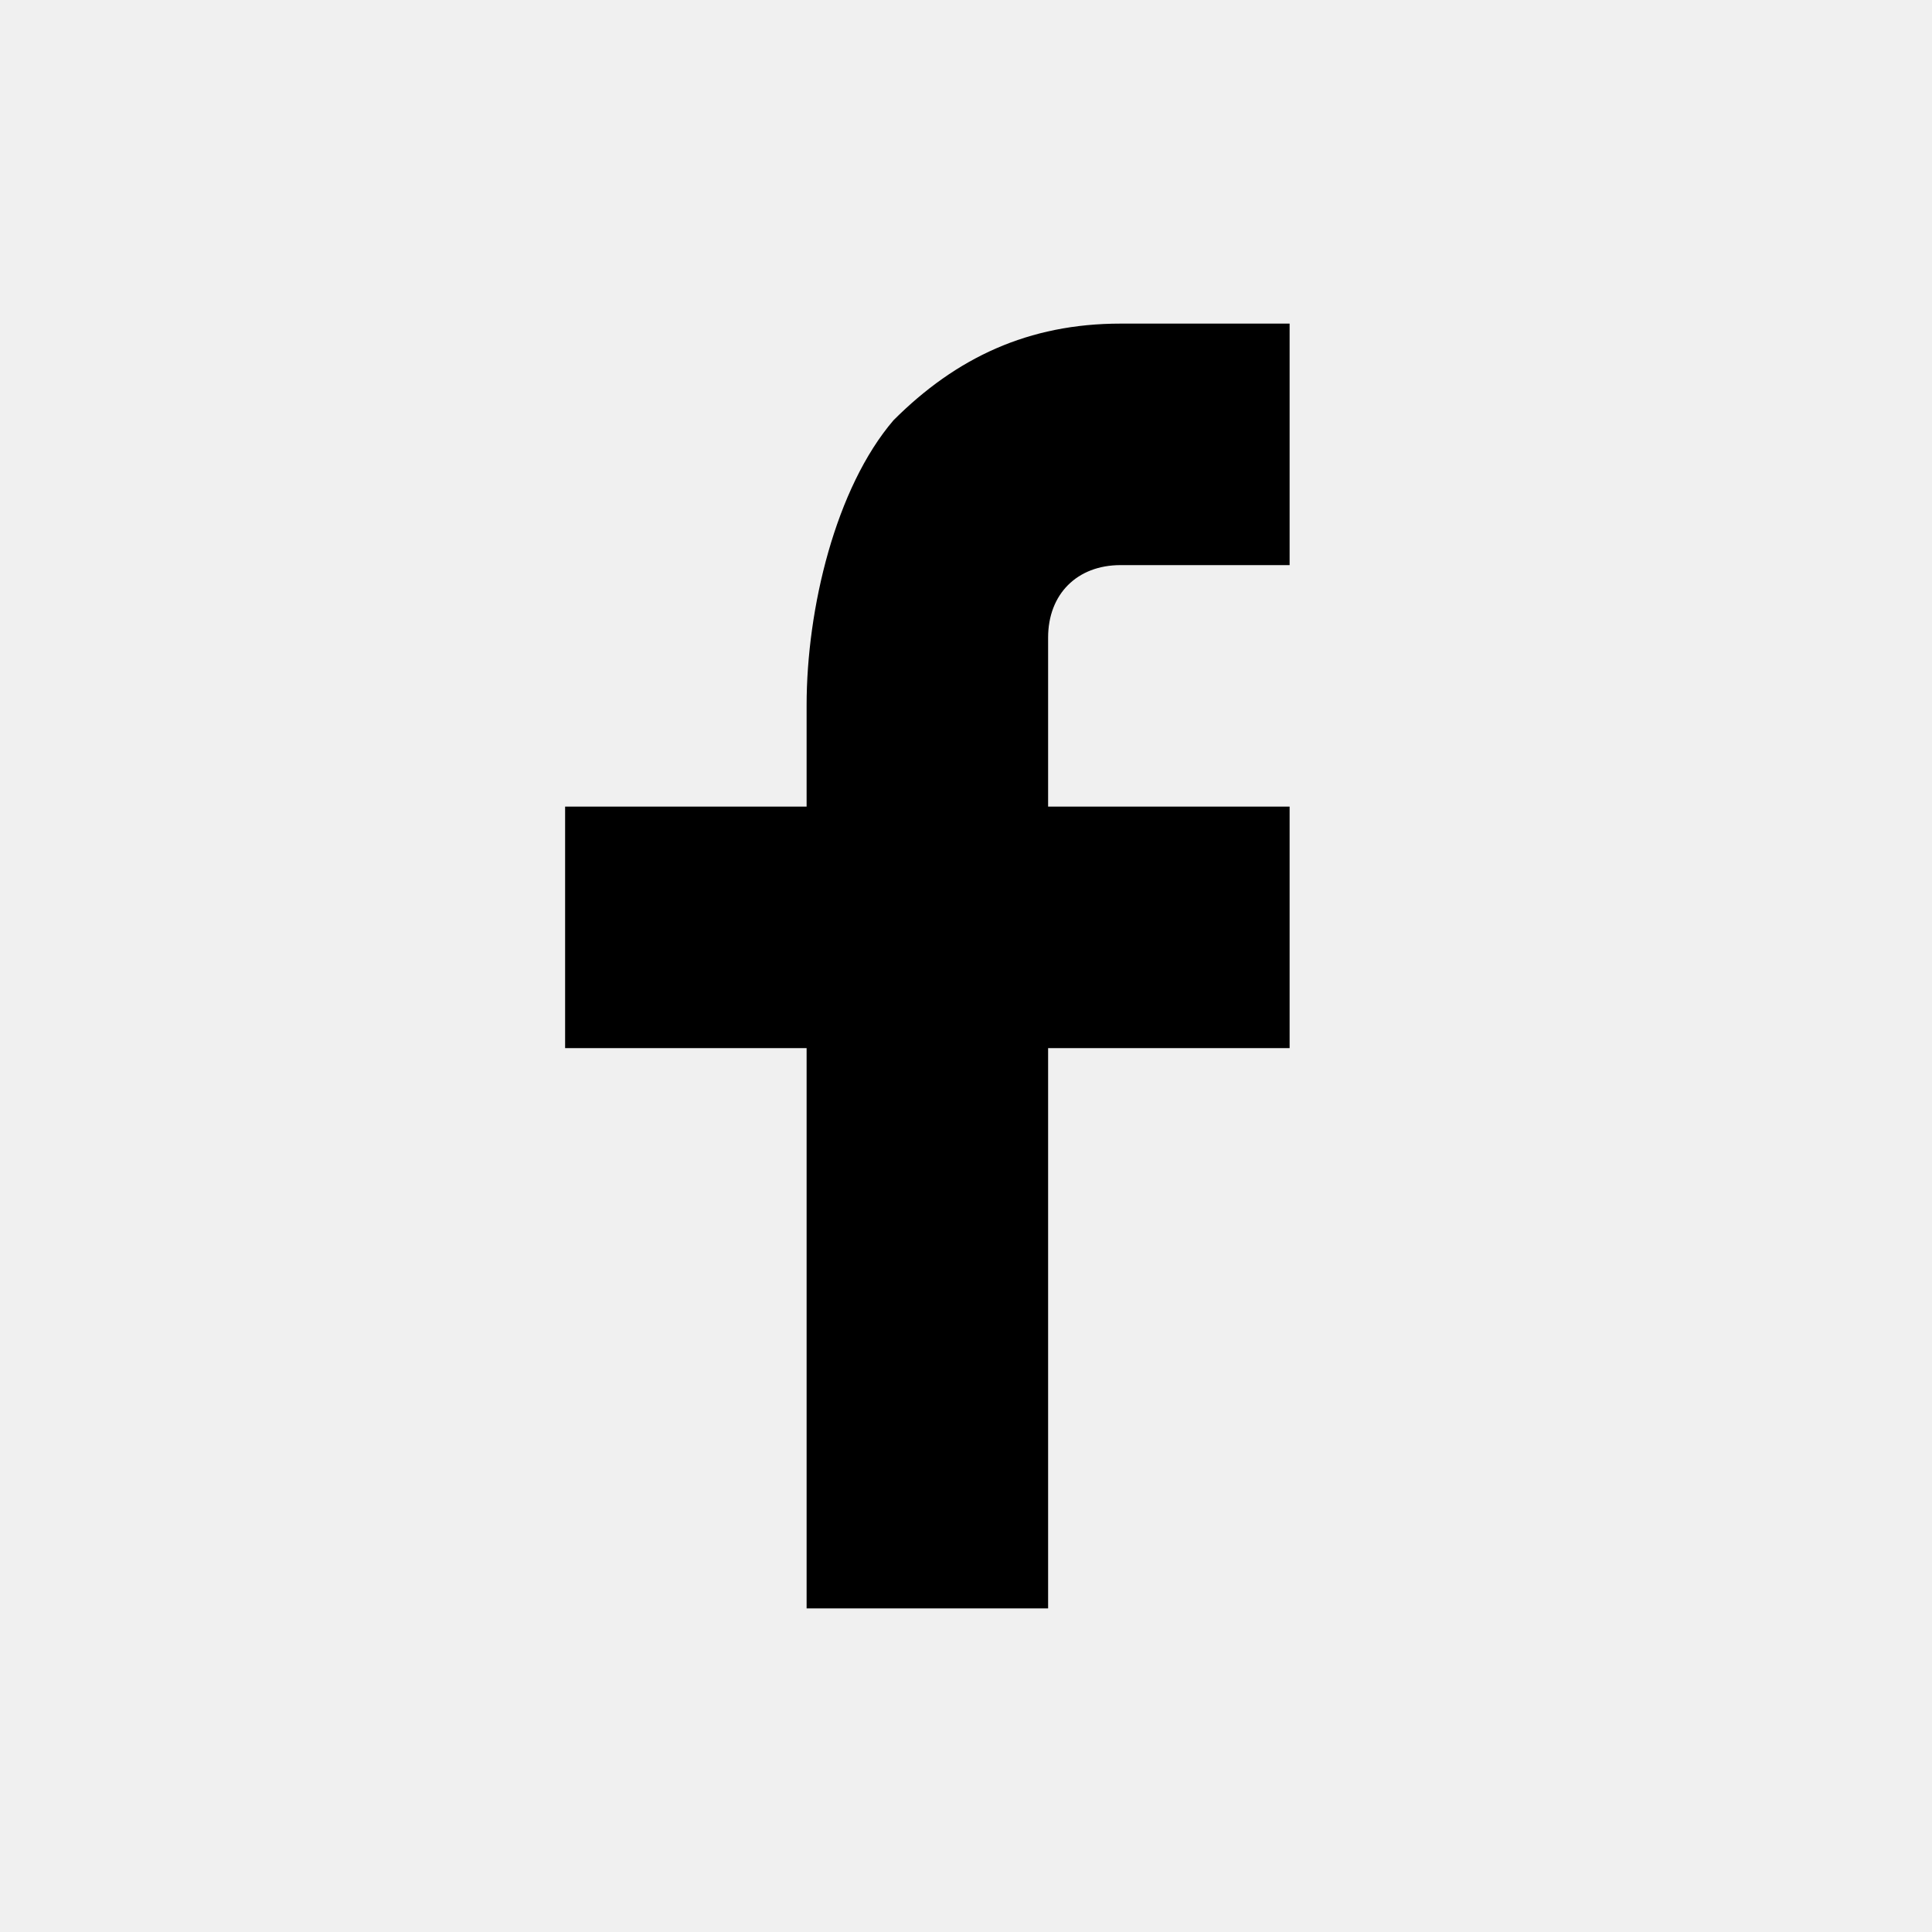
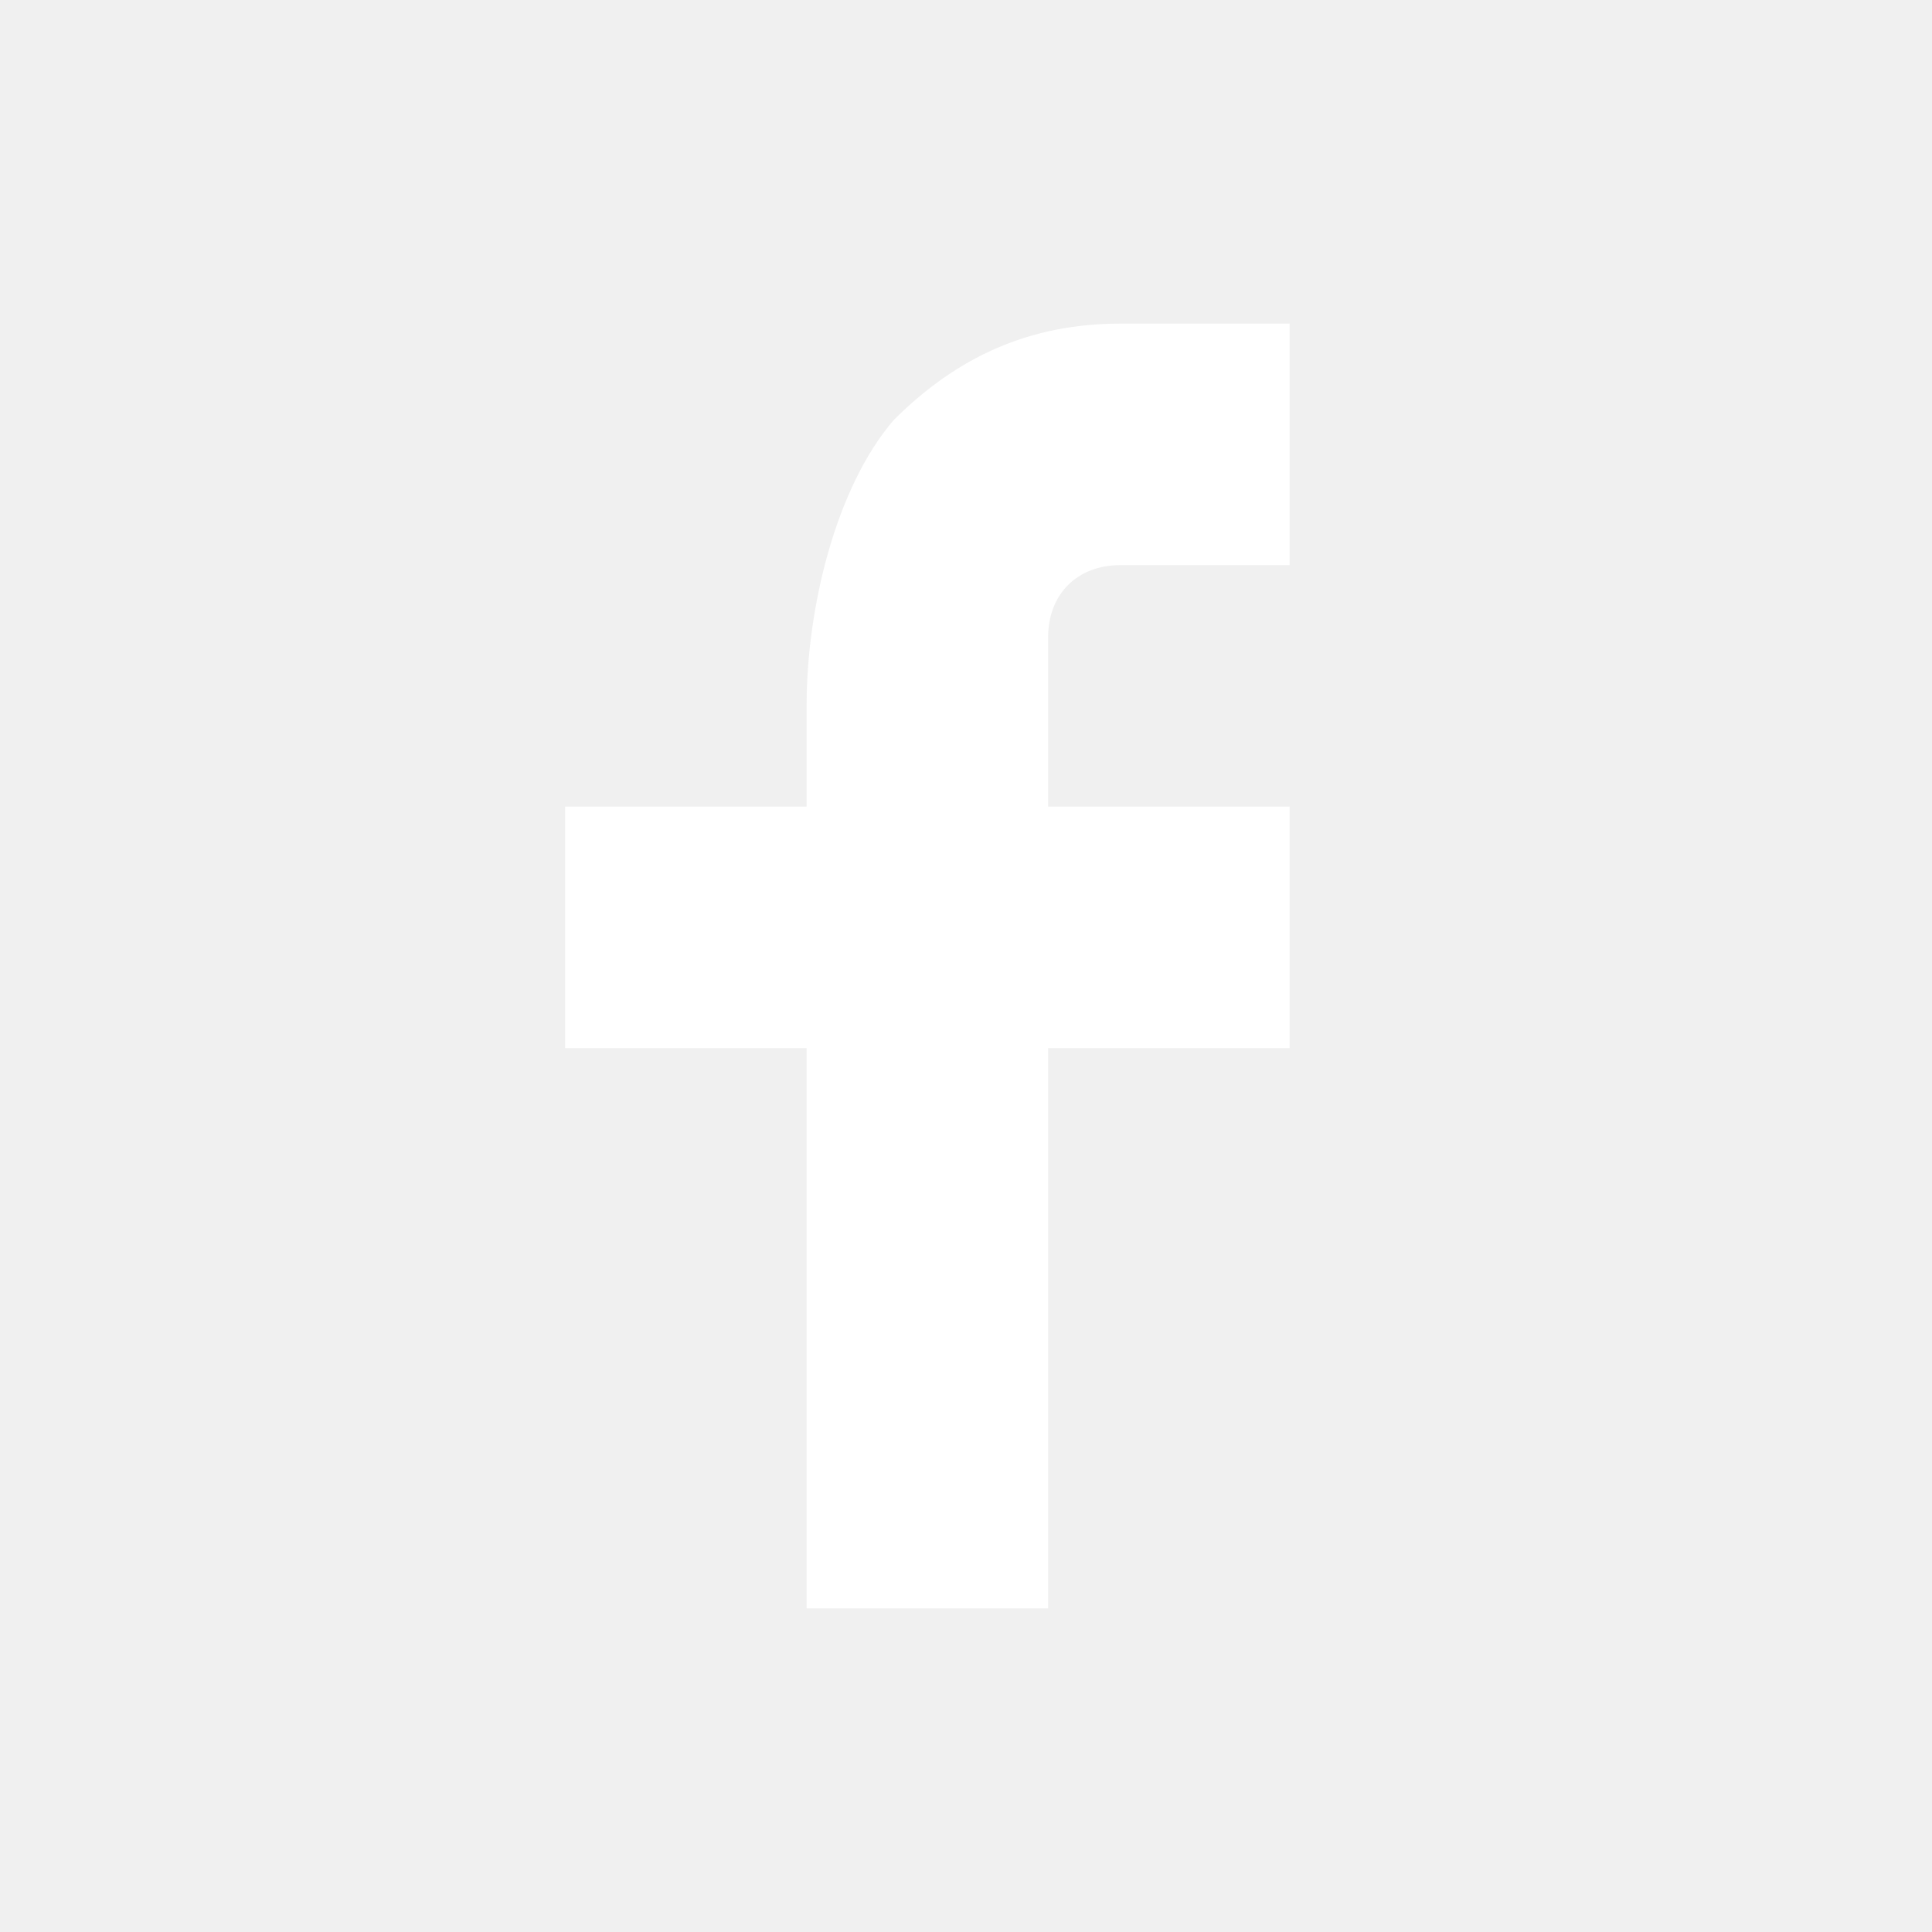
- <svg xmlns="http://www.w3.org/2000/svg" viewBox="0 0 40 40">
-   <path fill="currentColor" d="m21.7 16.7h5v5h-5v11.6h-5v-11.6h-5v-5h5v-2.1c0-2 0.6-4.5 1.8-5.9 1.3-1.3 2.8-2 4.7-2h3.5v5h-3.5c-0.9 0-1.5 0.6-1.5 1.5v3.5z" />
+ <svg xmlns="http://www.w3.org/2000/svg" fill="#fff" viewBox="0 0 40 40">
+   <path d="m21.7 16.7h5v5h-5v11.6h-5v-11.6h-5v-5h5v-2.1c0-2 0.6-4.5 1.8-5.9 1.3-1.3 2.8-2 4.7-2h3.5v5h-3.5c-0.9 0-1.5 0.6-1.5 1.5v3.5z" />
</svg>
